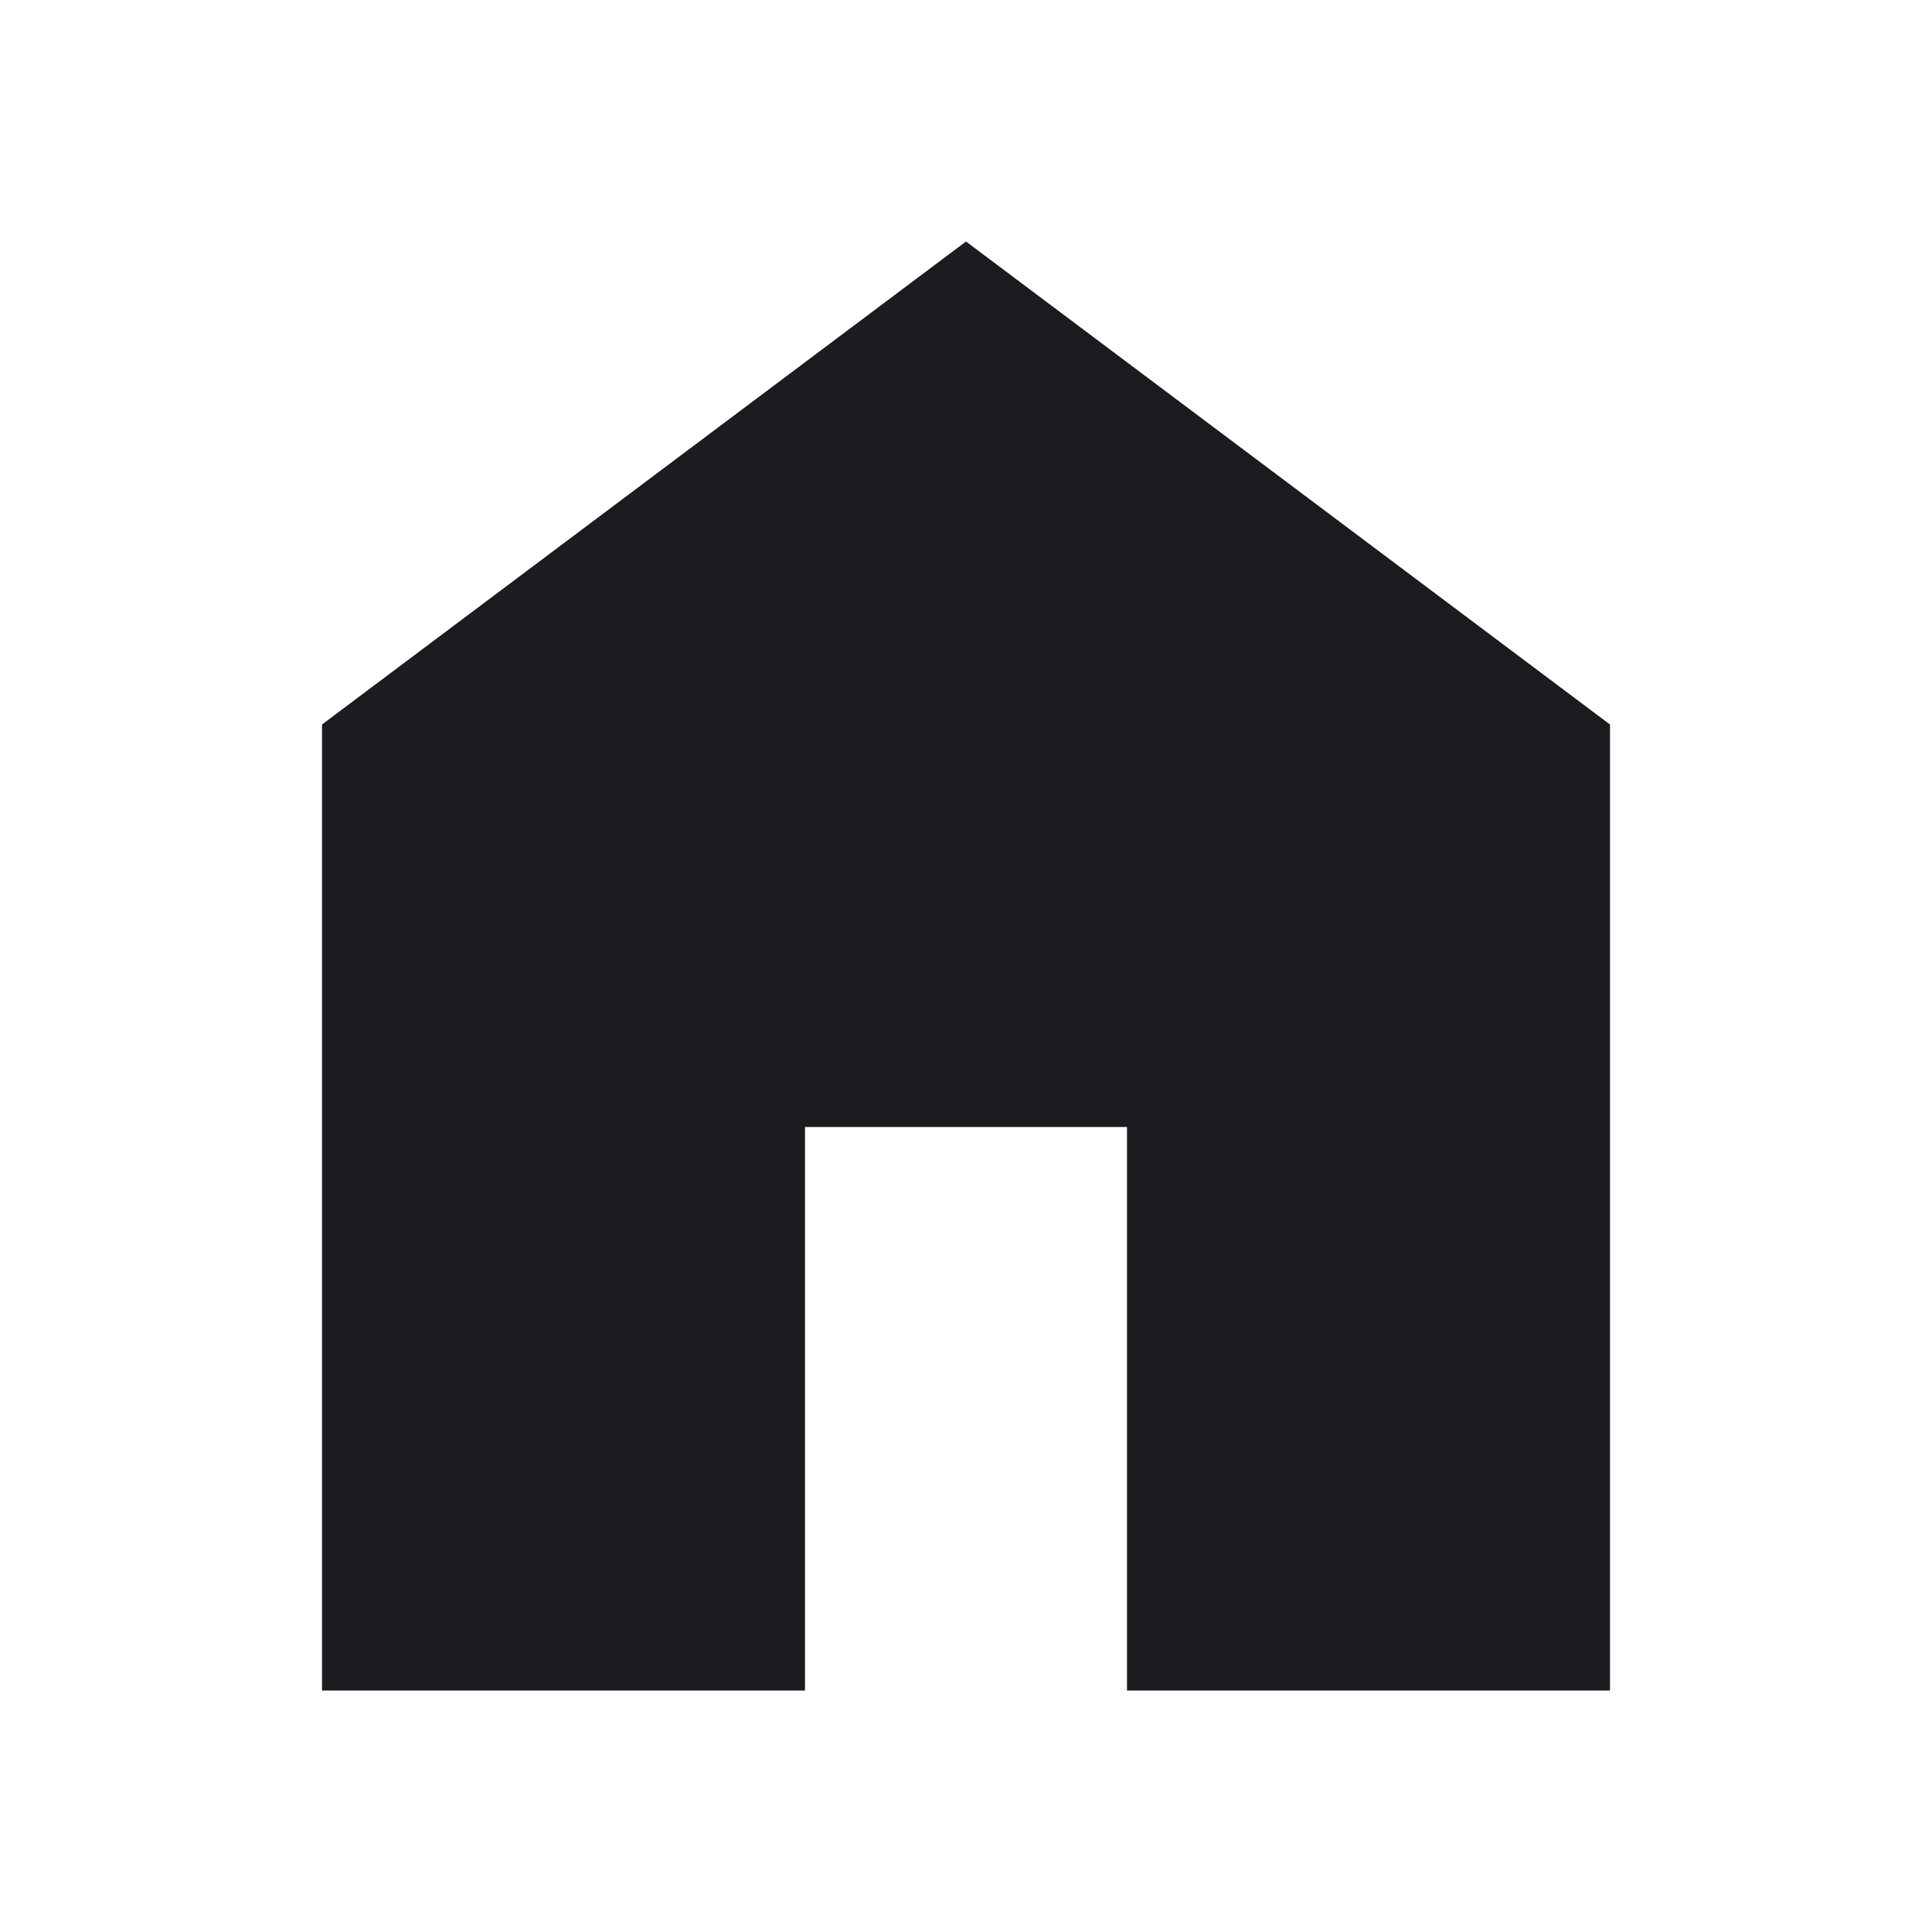
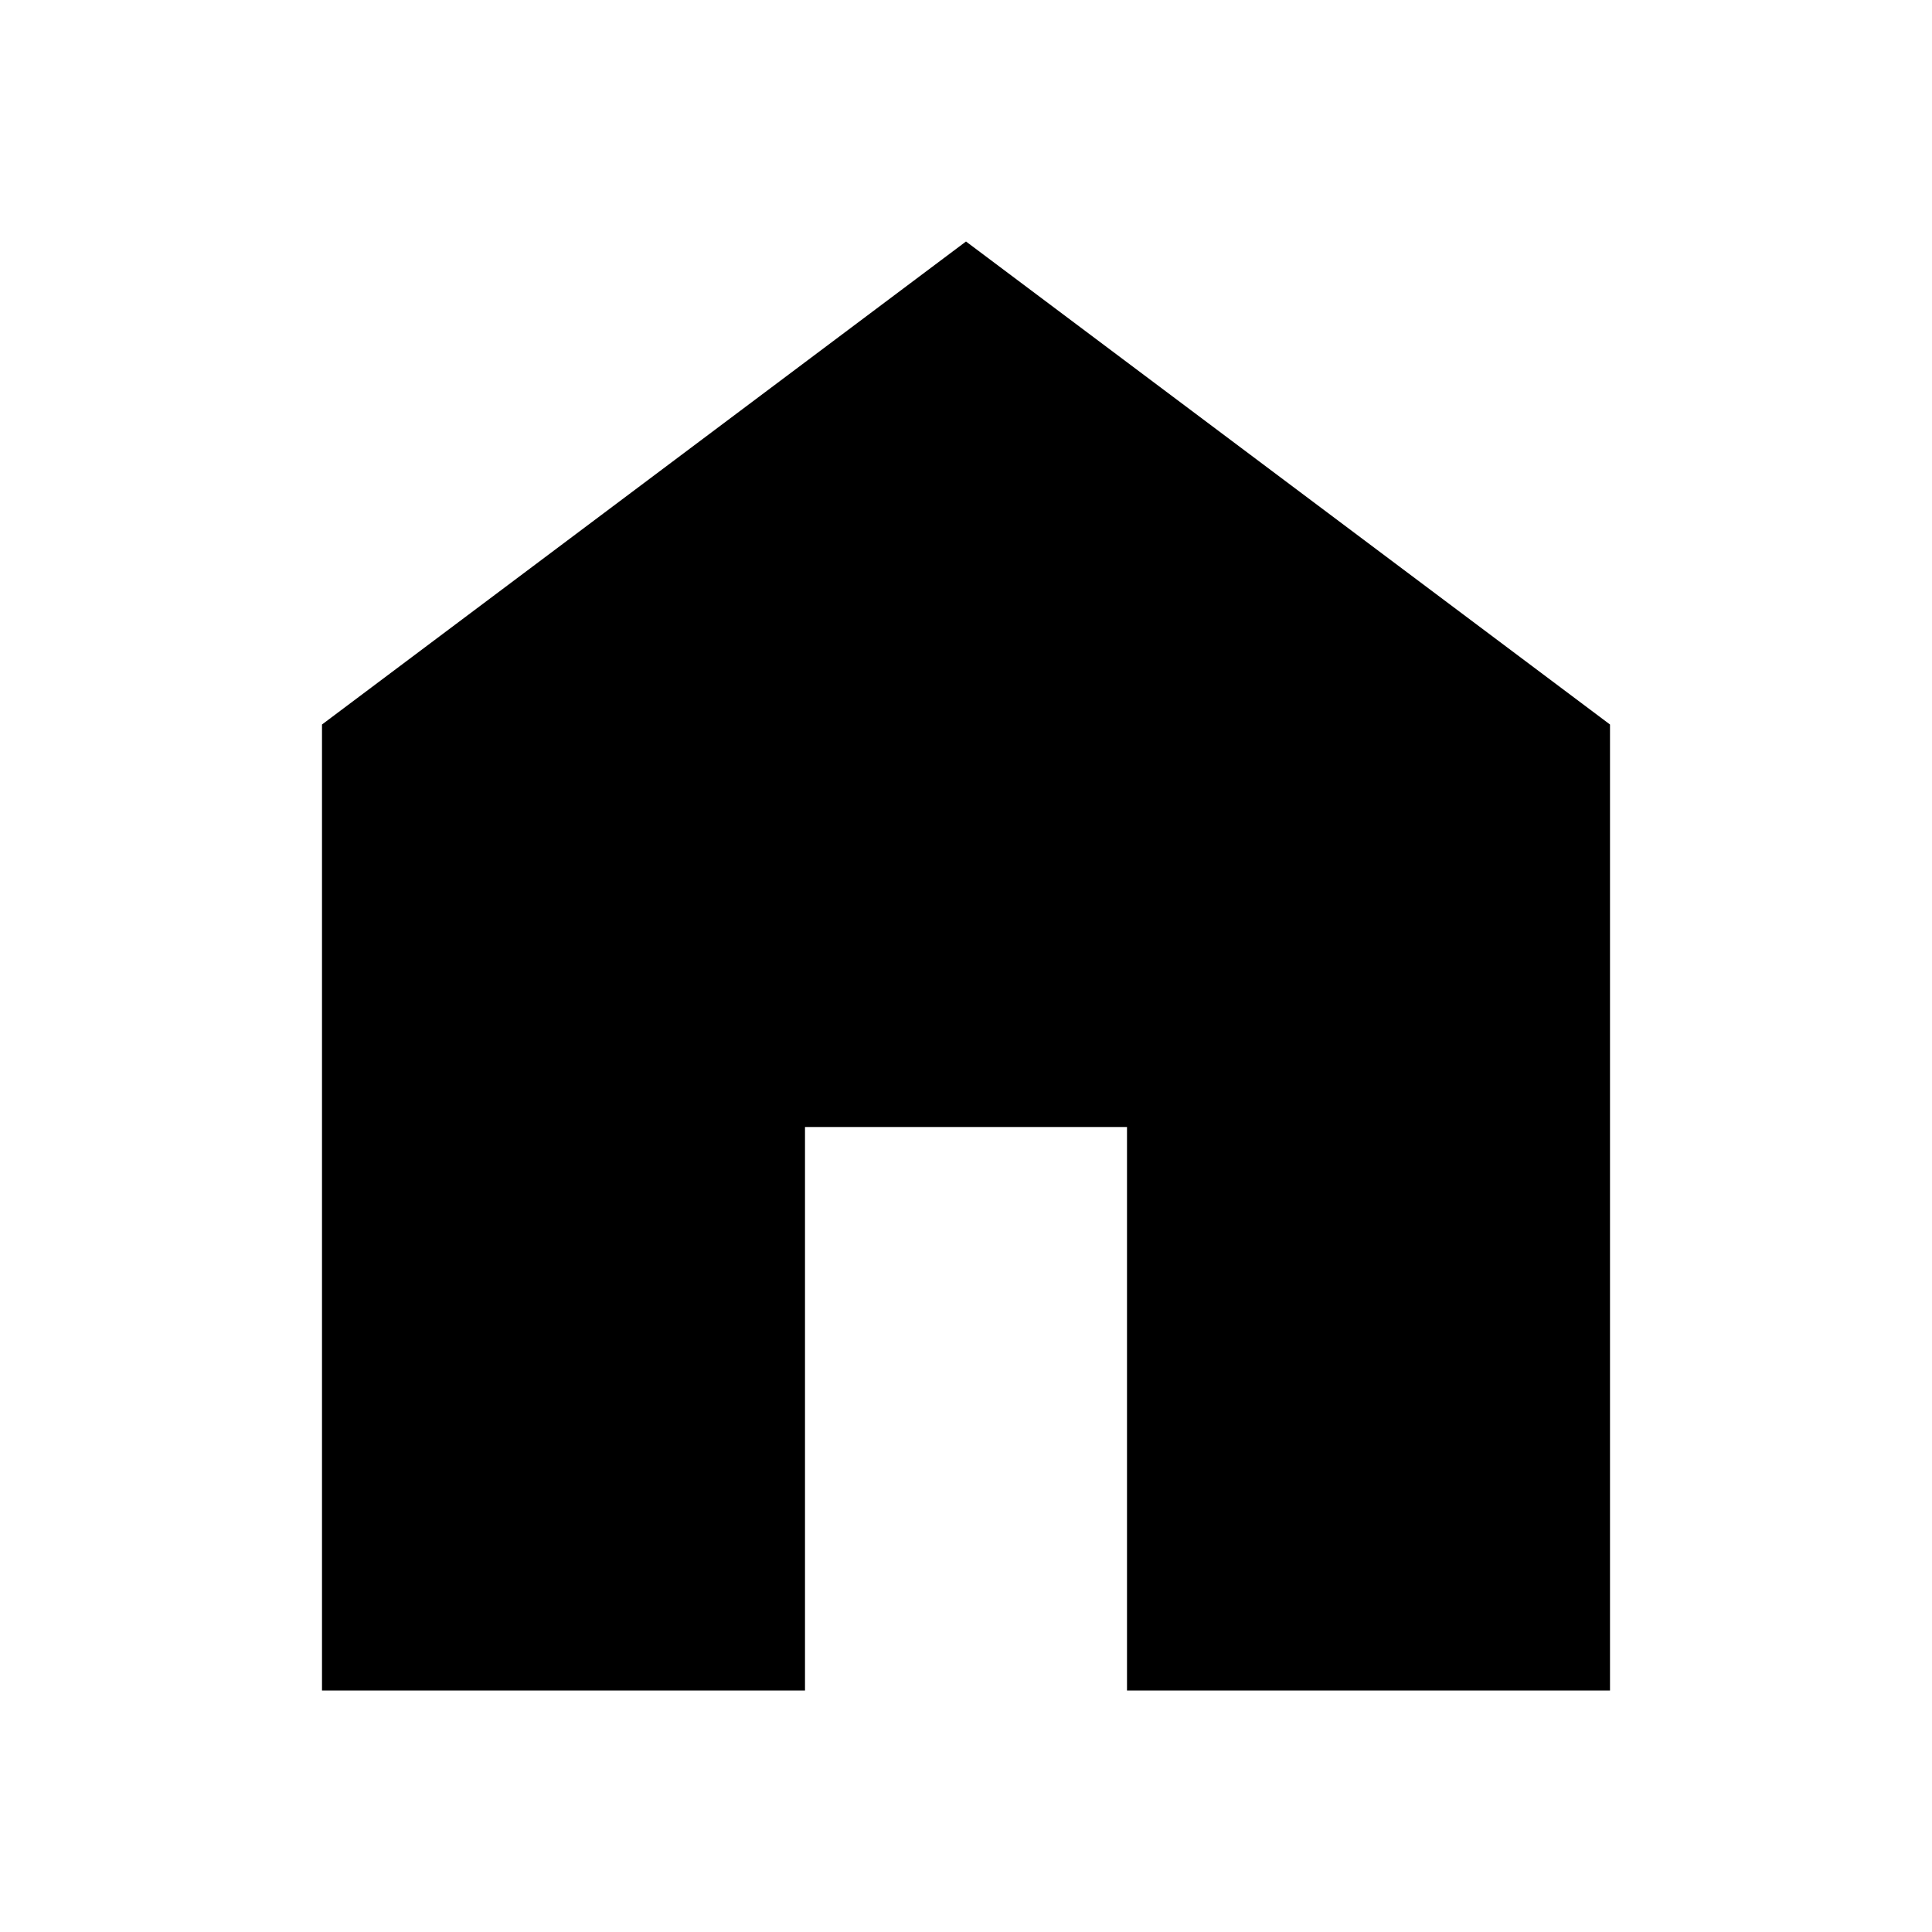
- <svg xmlns="http://www.w3.org/2000/svg" width="24" height="24" viewBox="0 0 24 24" fill="none">
+ <svg xmlns="http://www.w3.org/2000/svg" width="24" height="24" viewBox="0 0 24 24">
  <mask id="mask0_16_1104" style="mask-type:alpha" maskUnits="userSpaceOnUse" x="0" y="0" width="24" height="24">
-     <rect width="24" height="24" fill="#D9D9D9" />
+     <rect width="24" height="24" />
  </mask>
  <g mask="url(#mask0_16_1104)">
-     <path d="M4 21V9L12 3L20 9V21H14V14H10V21H4Z" fill="#1C1B1F" />
+     <path d="M4 21V9L12 3L20 9V21H14V14H10V21H4Z" />
  </g>
</svg>
